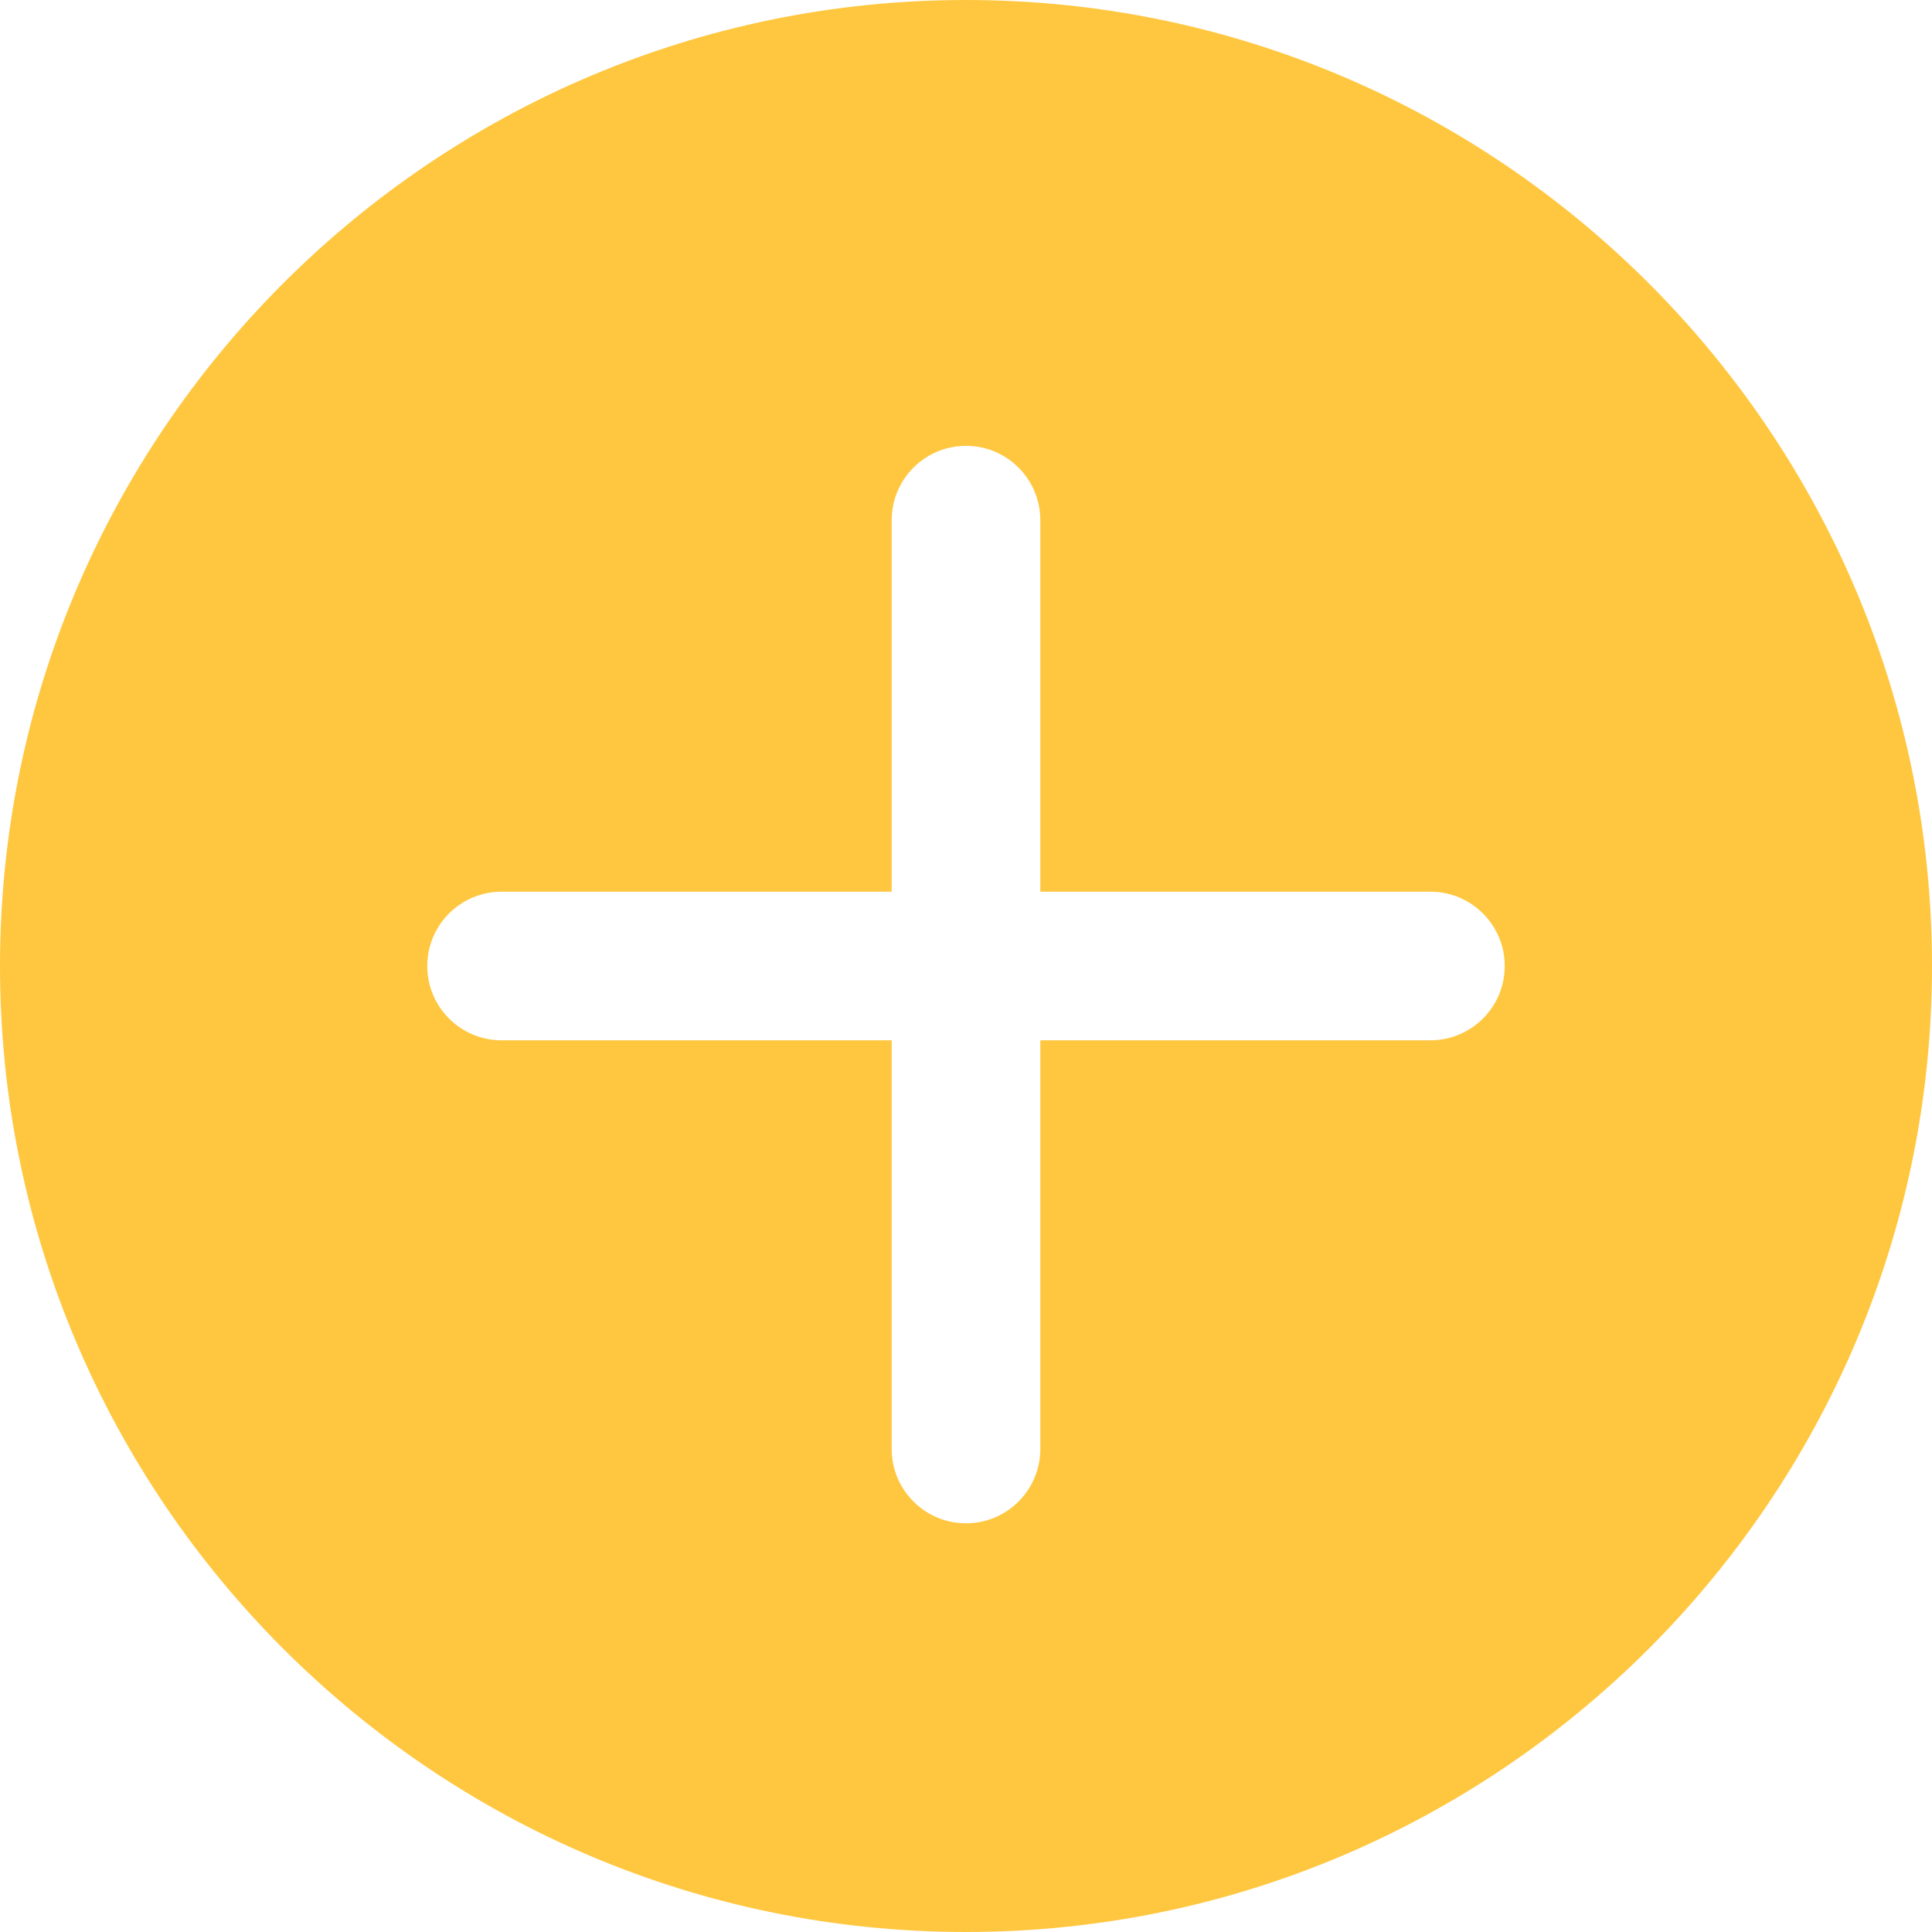
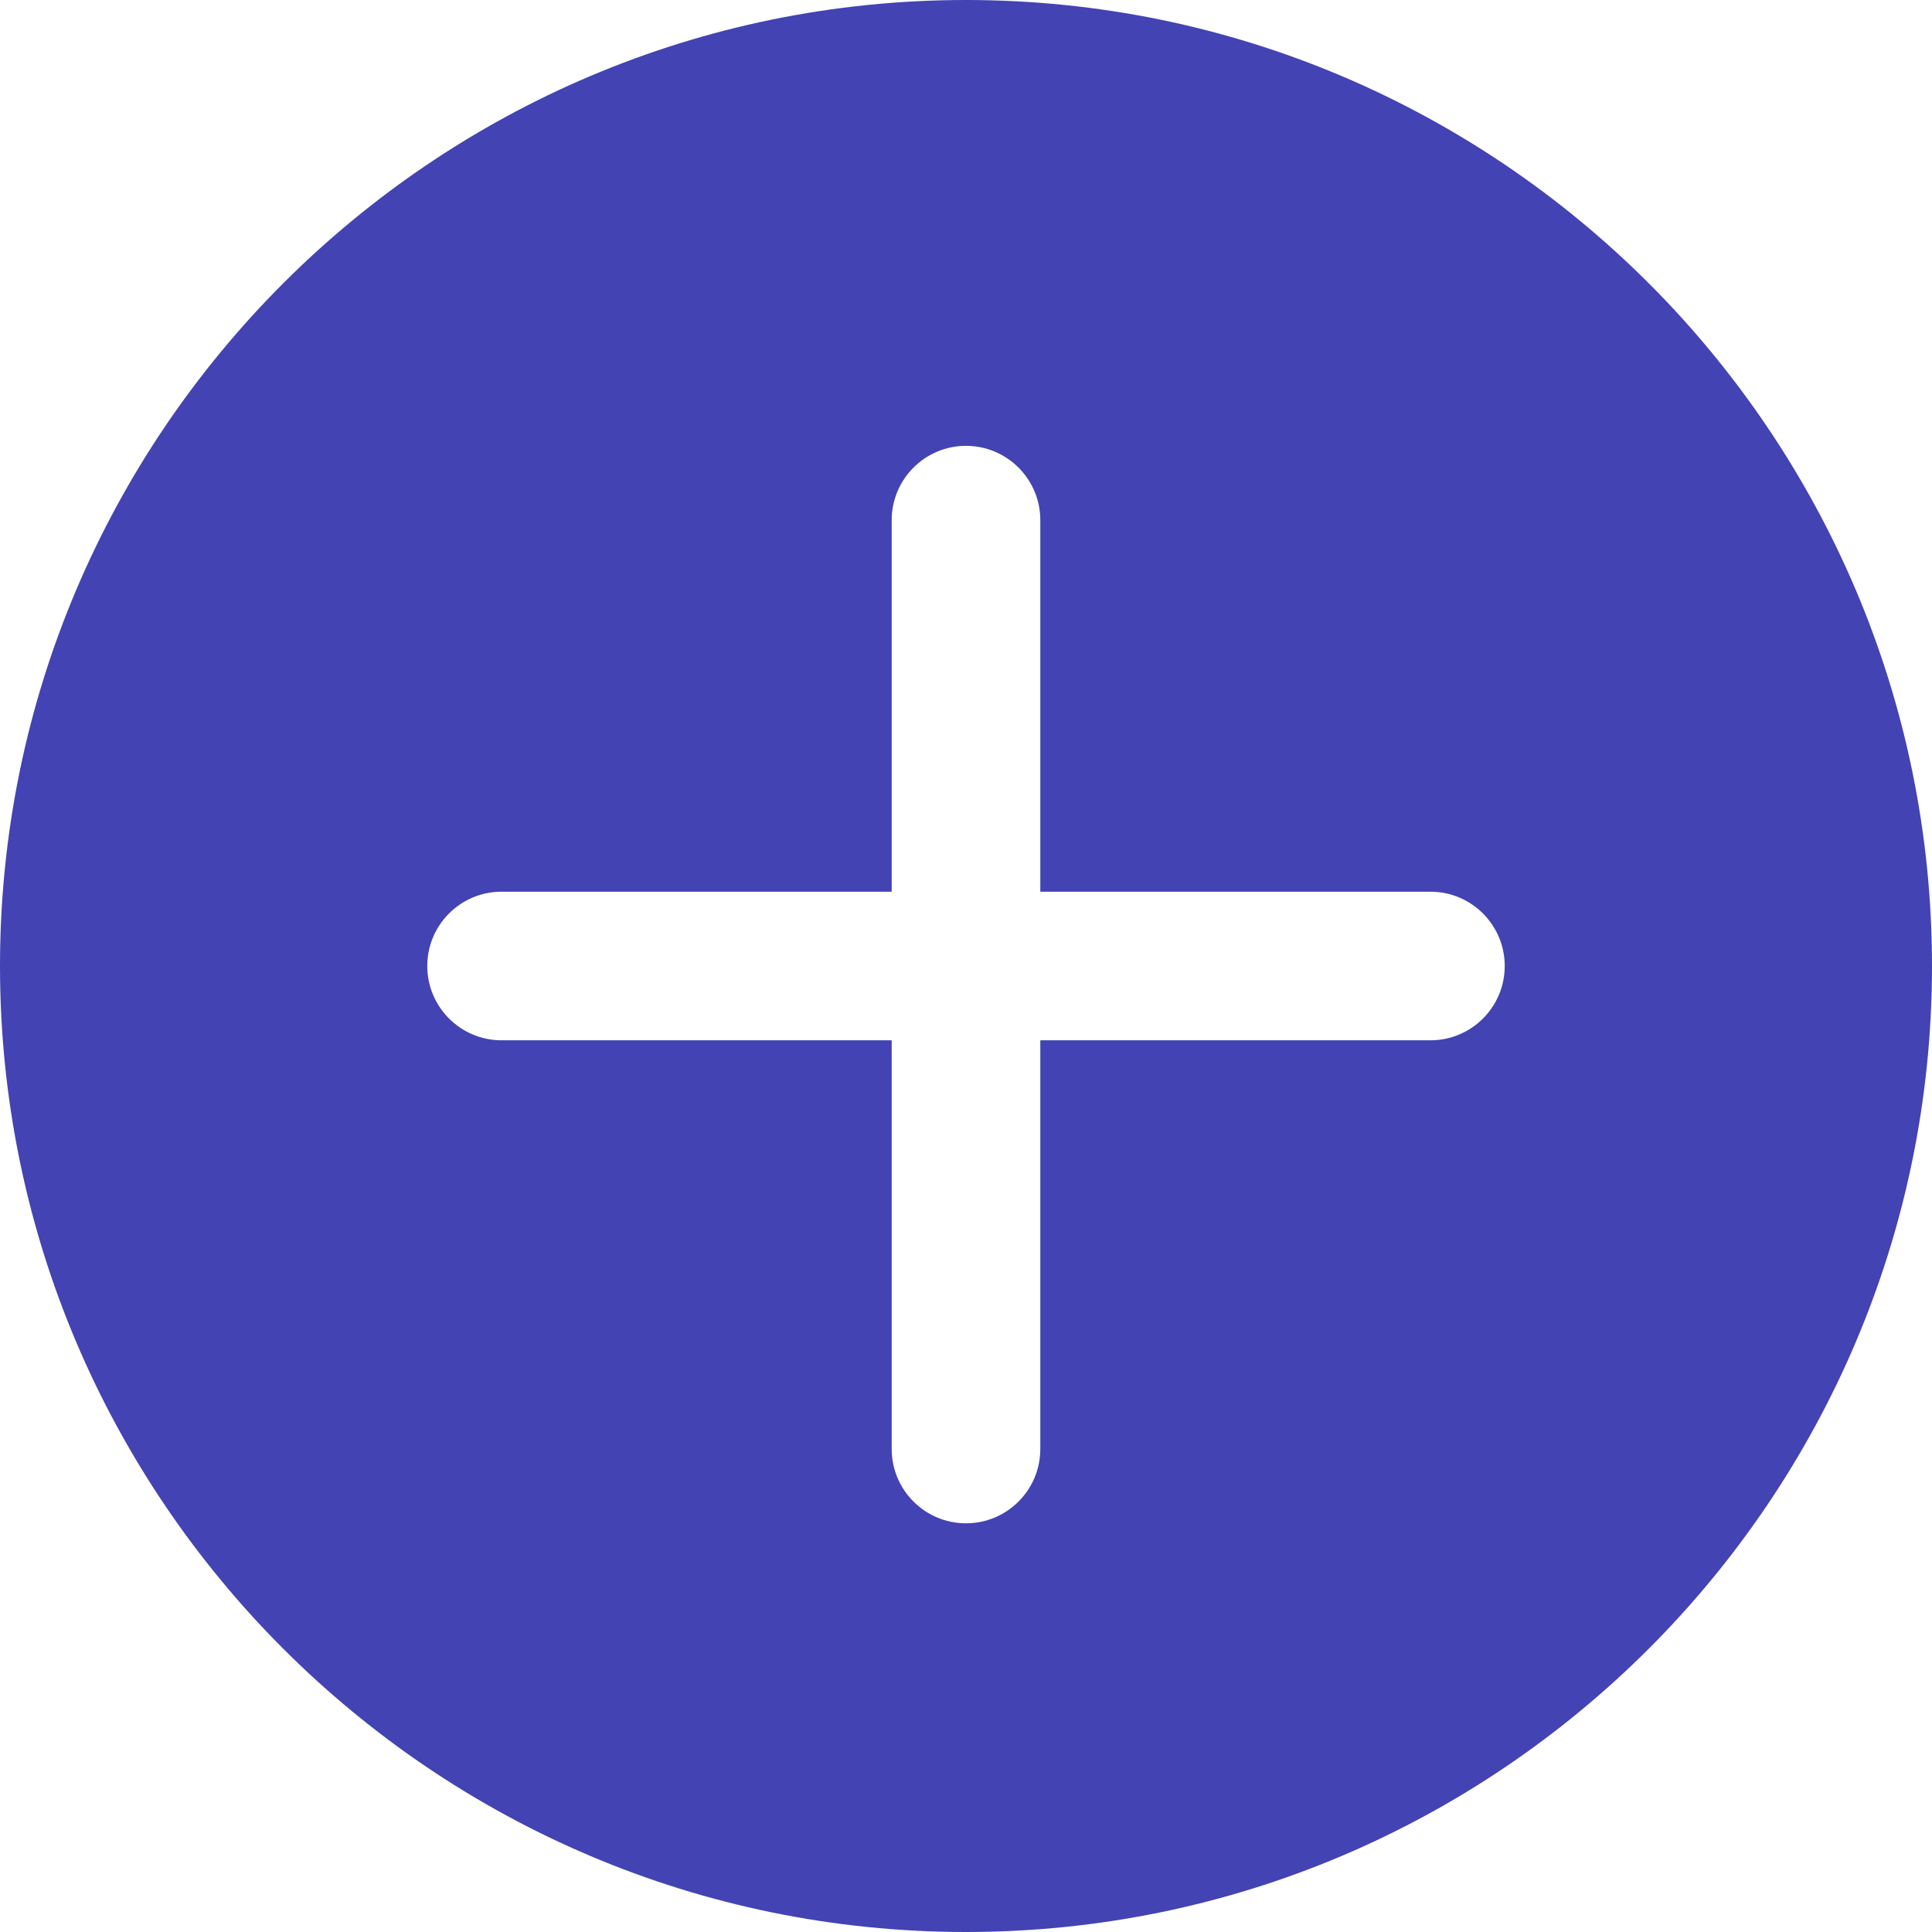
<svg xmlns="http://www.w3.org/2000/svg" version="1.1" id="Capa_1" x="0px" y="0px" viewBox="0 0 52 52" style="enable-background:new 0 0 52 52;" xml:space="preserve">
-   <path d="M26,0C11.664,0,0,11.663,0,26s11.664,26,26,26s26-11.663,26-26S40.336,0,26,0z M38.5,28H28v11c0,1.104-0.896,2-2,2  s-2-0.896-2-2V28H13.5c-1.104,0-2-0.896-2-2s0.896-2,2-2H24V14c0-1.104,0.896-2,2-2s2,0.896,2,2v10h10.5c1.104,0,2,0.896,2,2  S39.604,28,38.5,28z" fill="#FFC73F" />
+   <path d="M26,0C11.664,0,0,11.663,0,26s11.664,26,26,26s26-11.663,26-26S40.336,0,26,0z M38.5,28H28v11c0,1.104-0.896,2-2,2  s-2-0.896-2-2V28H13.5c-1.104,0-2-0.896-2-2s0.896-2,2-2H24V14c0-1.104,0.896-2,2-2s2,0.896,2,2v10h10.5c1.104,0,2,0.896,2,2  S39.604,28,38.5,28z" fill="#4343b4" />
  <g>
</g>
  <g>
</g>
  <g>
</g>
  <g>
</g>
  <g>
</g>
  <g>
</g>
  <g>
</g>
  <g>
</g>
  <g>
</g>
  <g>
</g>
  <g>
</g>
  <g>
</g>
  <g>
</g>
  <g>
</g>
  <g>
</g>
</svg>
